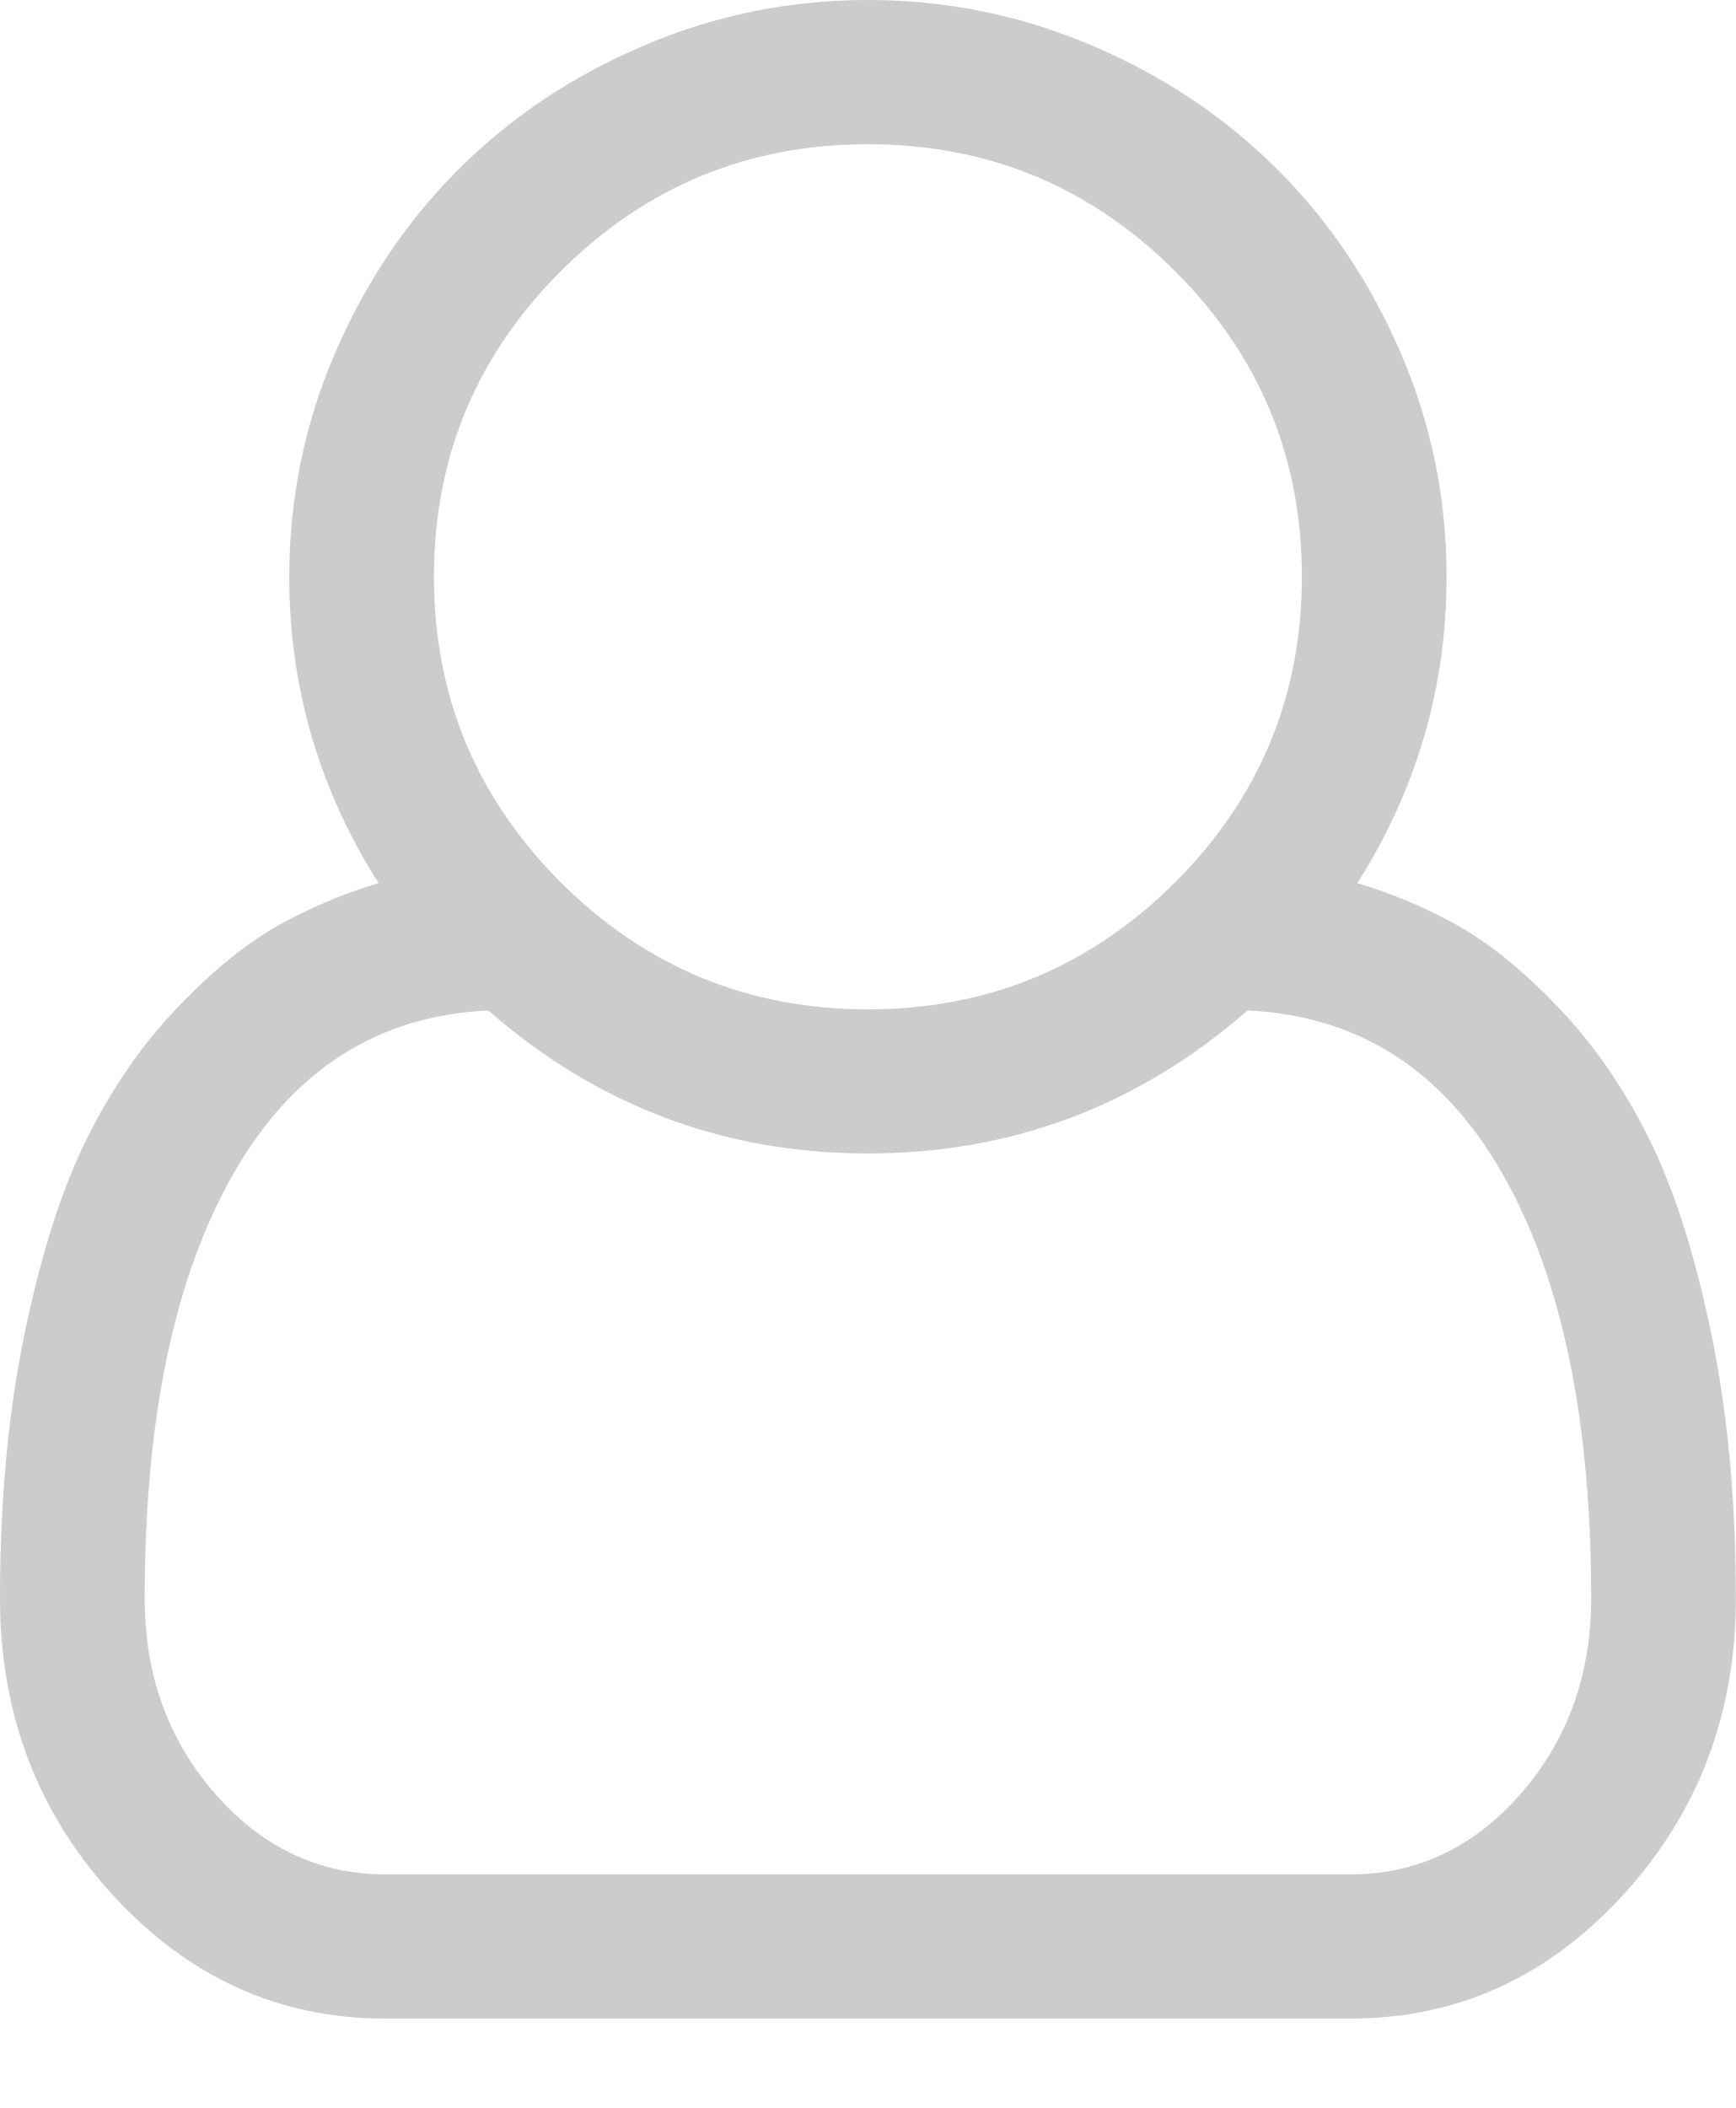
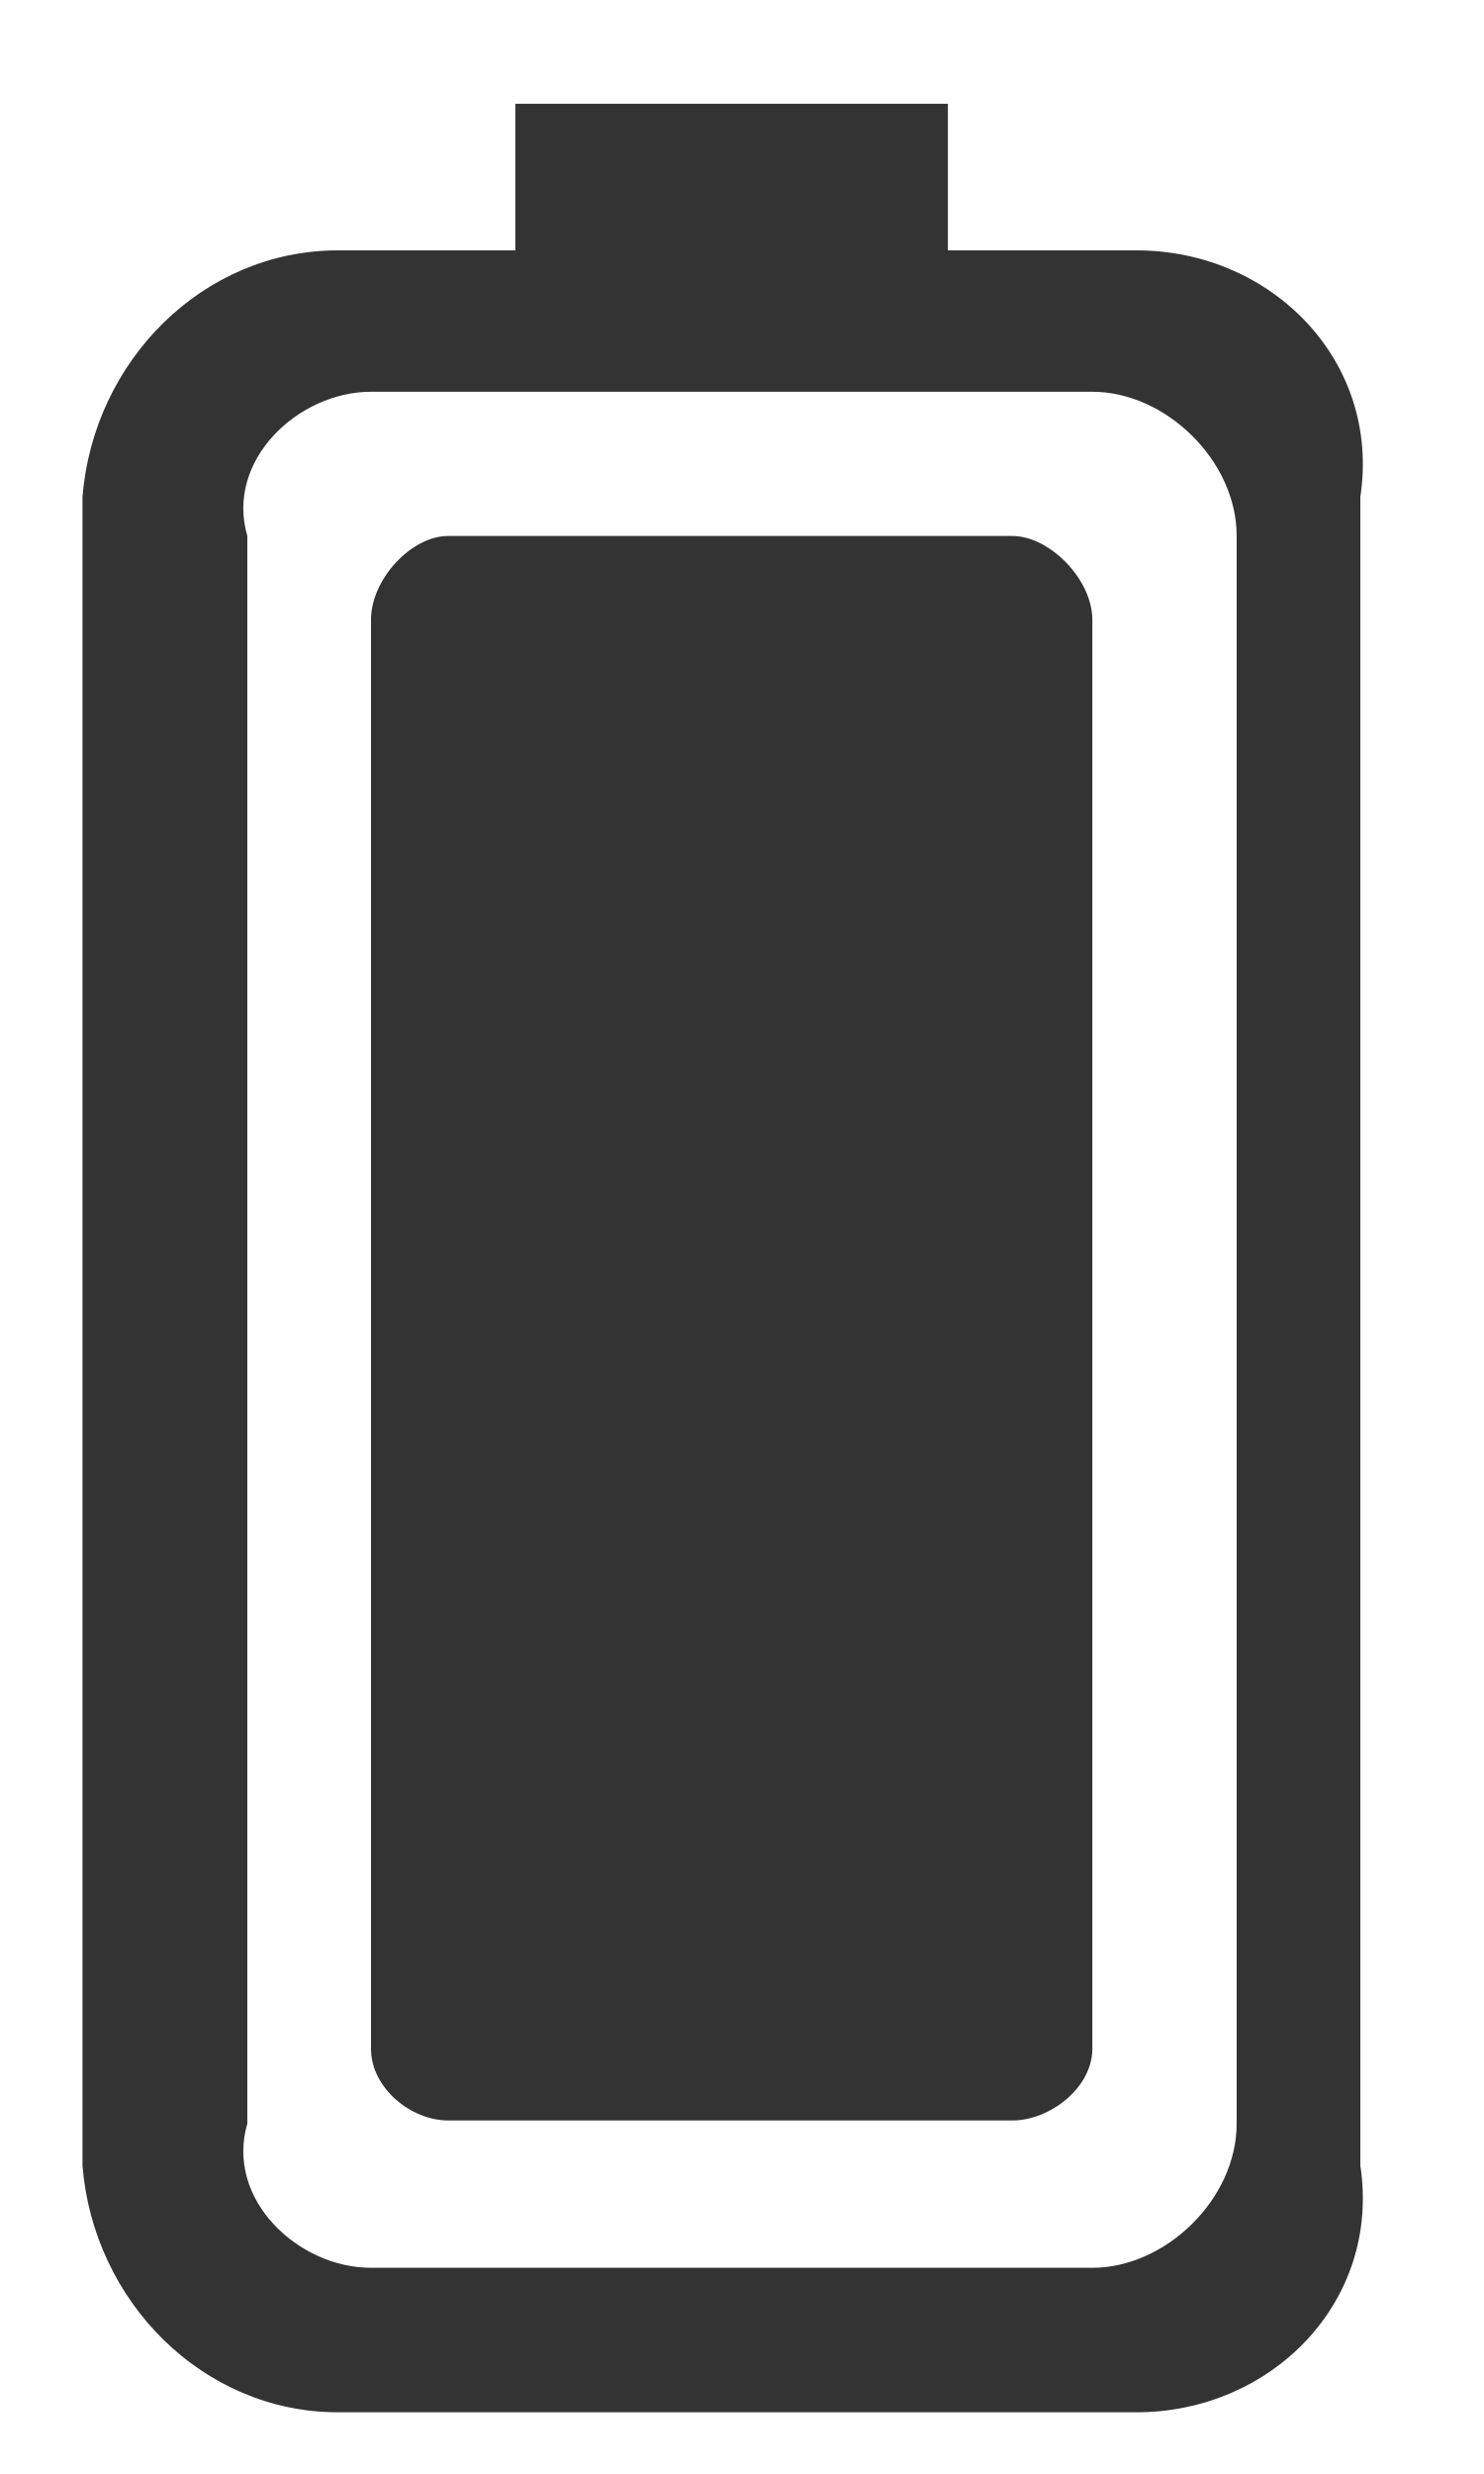
- <svg xmlns="http://www.w3.org/2000/svg" version="1.1" width="14px" height="17px">
-   <g transform="matrix(1 0 0 1 -749 -346 )">
-     <path d="M 11.667 4.651  C 11.667 5.541  11.427 6.365  10.947 7.122  C 11.232 7.207  11.504 7.322  11.762 7.467  C 12.021 7.613  12.291 7.834  12.574 8.13  C 12.856 8.427  13.098 8.777  13.298 9.18  C 13.499 9.582  13.666 10.103  13.799 10.742  C 13.933 11.381  14 12.097  14 12.891  C 14 13.823  13.696 14.621  13.089 15.284  C 12.481 15.947  11.749 16.279  10.892 16.279  L 3.108 16.279  C 2.251 16.279  1.519 15.947  0.911 15.284  C 0.304 14.621  0 13.823  0 12.891  C 0 12.097  0.067 11.381  0.201 10.742  C 0.334 10.103  0.501 9.582  0.702 9.18  C 0.902 8.777  1.144 8.427  1.426 8.13  C 1.709 7.834  1.979 7.613  2.238 7.467  C 2.496 7.322  2.768 7.207  3.053 7.122  C 2.573 6.365  2.333 5.541  2.333 4.651  C 2.333 4.021  2.456 3.42  2.702 2.848  C 2.949 2.276  3.281 1.781  3.701 1.363  C 4.12 0.945  4.617 0.613  5.191 0.368  C 5.765 0.123  6.368 0  7 0  C 7.632 0  8.235 0.123  8.809 0.368  C 9.383 0.613  9.88 0.945  10.299 1.363  C 10.719 1.781  11.051 2.276  11.298 2.848  C 11.544 3.42  11.667 4.021  11.667 4.651  Z M 9.475 2.185  C 8.791 1.503  7.966 1.163  7 1.163  C 6.034 1.163  5.209 1.503  4.525 2.185  C 3.842 2.866  3.5 3.688  3.5 4.651  C 3.5 5.614  3.842 6.436  4.525 7.118  C 5.209 7.799  6.034 8.14  7 8.14  C 7.966 8.14  8.791 7.799  9.475 7.118  C 10.158 6.436  10.5 5.614  10.5 4.651  C 10.5 3.688  10.158 2.866  9.475 2.185  Z M 3.108 15.116  L 10.892 15.116  C 11.427 15.116  11.884 14.9  12.264 14.467  C 12.643 14.034  12.833 13.508  12.833 12.891  C 12.833 11.443  12.595 10.302  12.118 9.466  C 11.641 8.63  10.956 8.191  10.062 8.149  C 9.181 8.918  8.161 9.302  7 9.302  C 5.839 9.302  4.819 8.918  3.938 8.149  C 3.044 8.191  2.359 8.63  1.882 9.466  C 1.405 10.302  1.167 11.443  1.167 12.891  C 1.167 13.508  1.357 14.034  1.736 14.467  C 2.116 14.9  2.573 15.116  3.108 15.116  Z " fill-rule="nonzero" fill="#cccccc" stroke="none" transform="matrix(1 0 0 1 749 346 )" />
+ <svg xmlns="http://www.w3.org/2000/svg" version="1.1" width="12px" height="20px">
+   <g transform="matrix(1 0 0 1 -366 -35 )">
+     <path d="M 9.19 19.501  C 10.282 19.501  11.167 18.606  11 17.507  L 11 4.018  C 11.167 2.917  10.281 2.024  9.19 2.024  L 7.665 2.024  L 7.665 0.839  L 4.167 0.839  L 4.167 2.024  L 2.732 2.024  C 1.64 2.024  0.755 2.918  0.667 4.018  L 0.667 17.507  C 0.755 18.606  1.641 19.501  2.732 19.501  L 9.19 19.501  Z M 3 3.167  L 8.833 3.167  C 9.424 3.167  10 3.722  10 4.333  L 10 17.167  C 10 17.779  9.424 18.333  8.833 18.333  L 3 18.333  C 2.41 18.333  1.821 17.779  2 17.167  L 2 4.333  C 1.821 3.723  2.41 3.167  3 3.167  Z M 8.833 16.562  L 8.833 5.01  C 8.833 4.684  8.487 4.333  8.187 4.333  L 3.623 4.333  C 3.325 4.333  3 4.684  3 5.01  L 3 16.562  C 3 16.881  3.324 17.142  3.624 17.142  L 8.188 17.142  C 8.484 17.142  8.833 16.881  8.833 16.562  Z " fill-rule="nonzero" fill="#333333" stroke="none" transform="matrix(1 0 0 1 366 35 )" />
  </g>
</svg>
